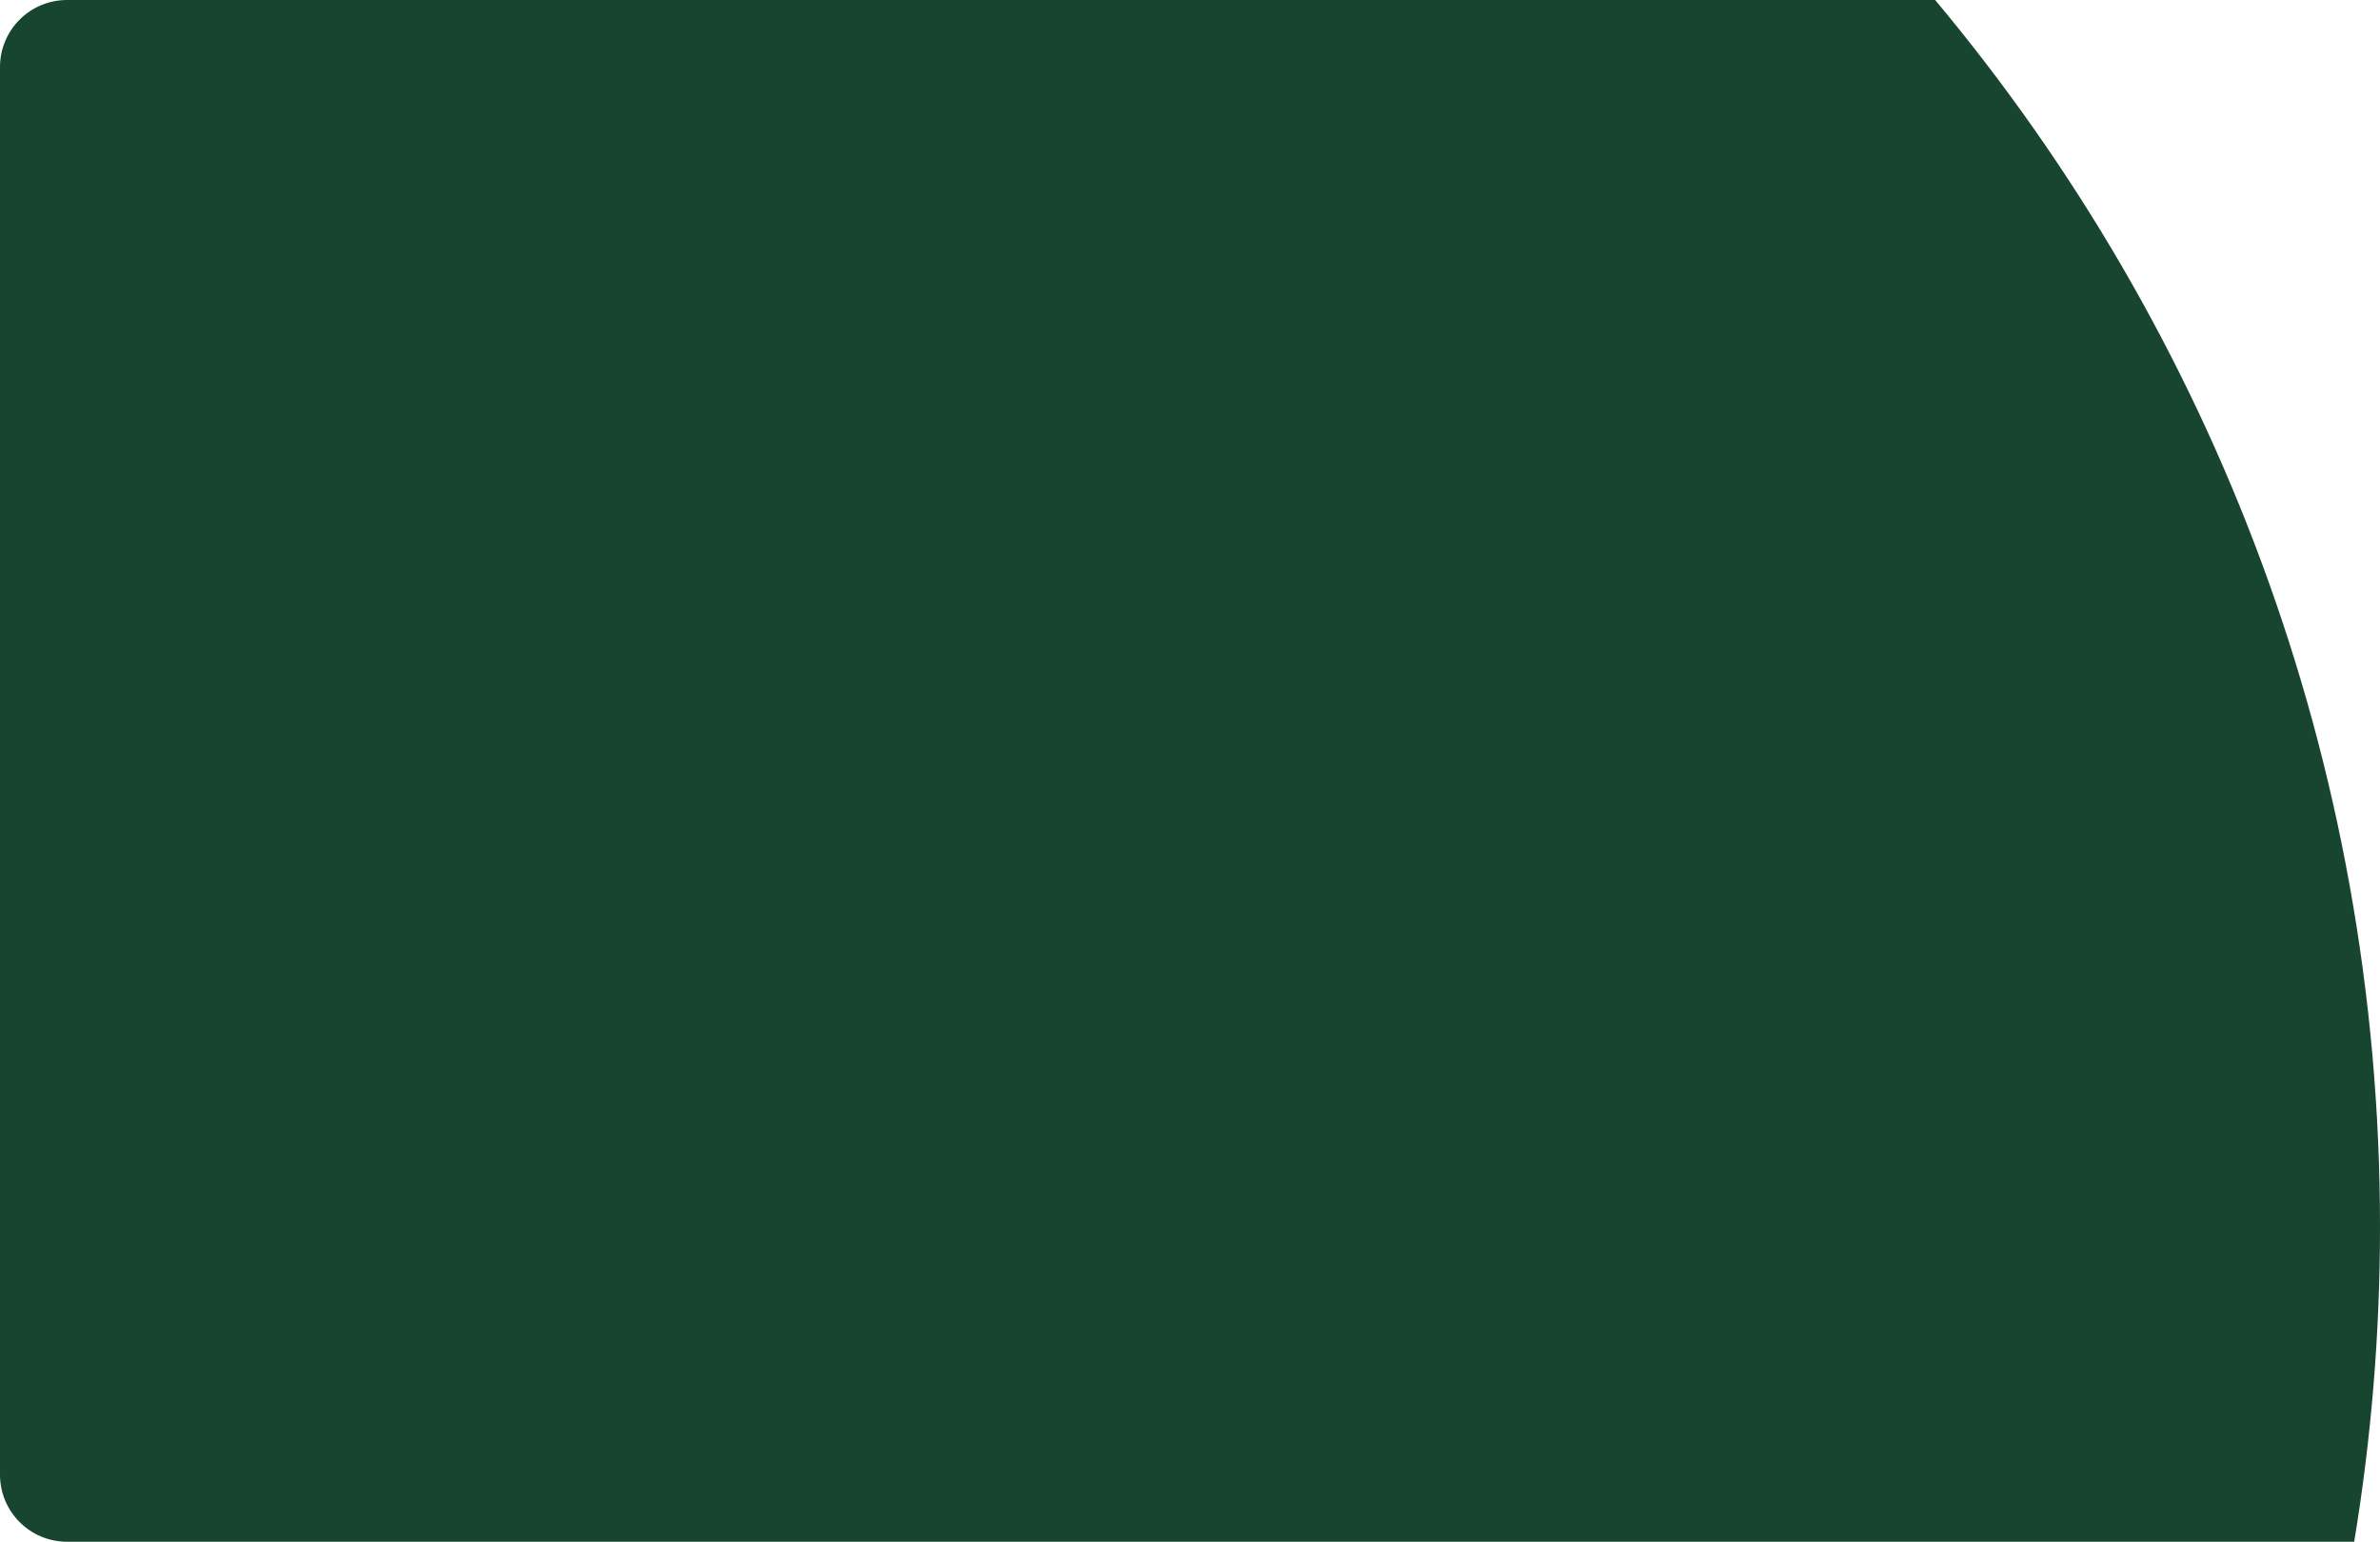
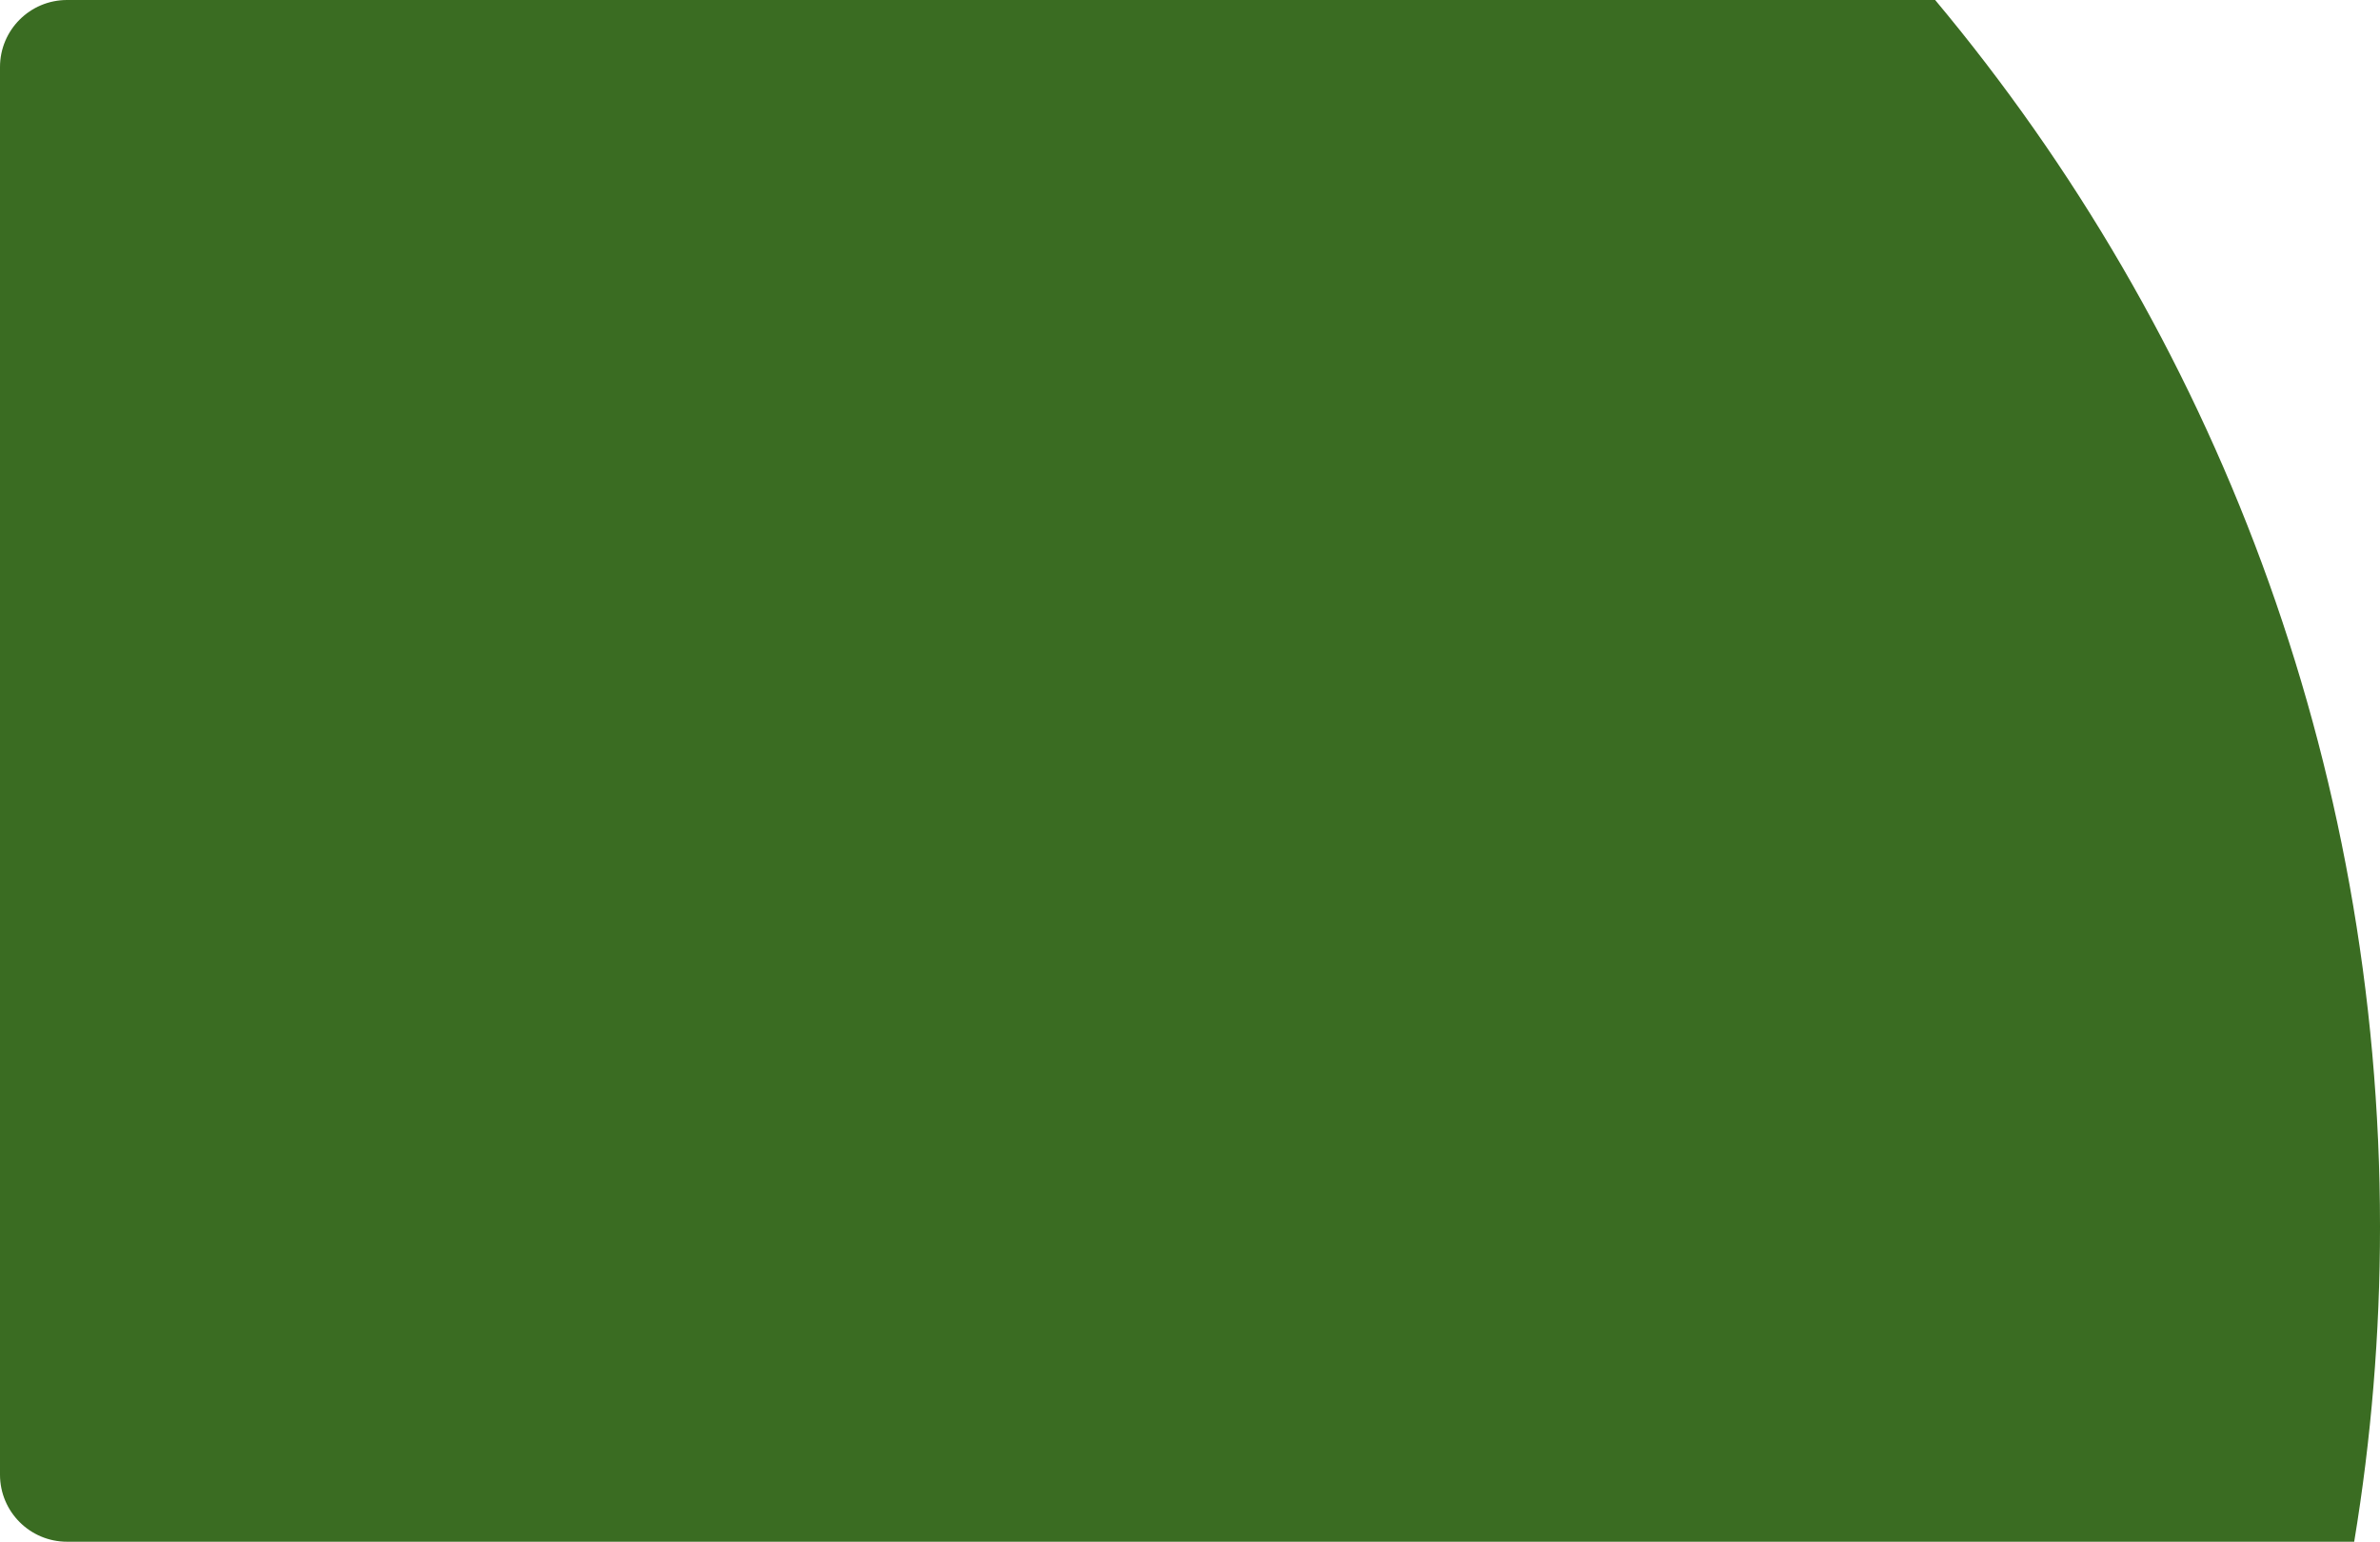
<svg xmlns="http://www.w3.org/2000/svg" width="710" height="460" viewBox="0 0 710 460" fill="none">
-   <path fill-rule="evenodd" clip-rule="evenodd" d="M702.3 460C707.365 429.419 710 398.017 710 366C710 226.728 660.139 99.103 577.293 0H20C8.954 0 0 8.954 0 20V440C0 451.046 8.954 460 20 460H702.3Z" fill="#174530" />
+   <path fill-rule="evenodd" clip-rule="evenodd" d="M702.3 460C707.365 429.419 710 398.017 710 366C710 226.728 660.139 99.103 577.293 0L20 0C8.954 0 0 8.954 0 20V440C0 451.046 8.954 460 20 460H702.3Z" fill="#3A6C22" />
</svg>
